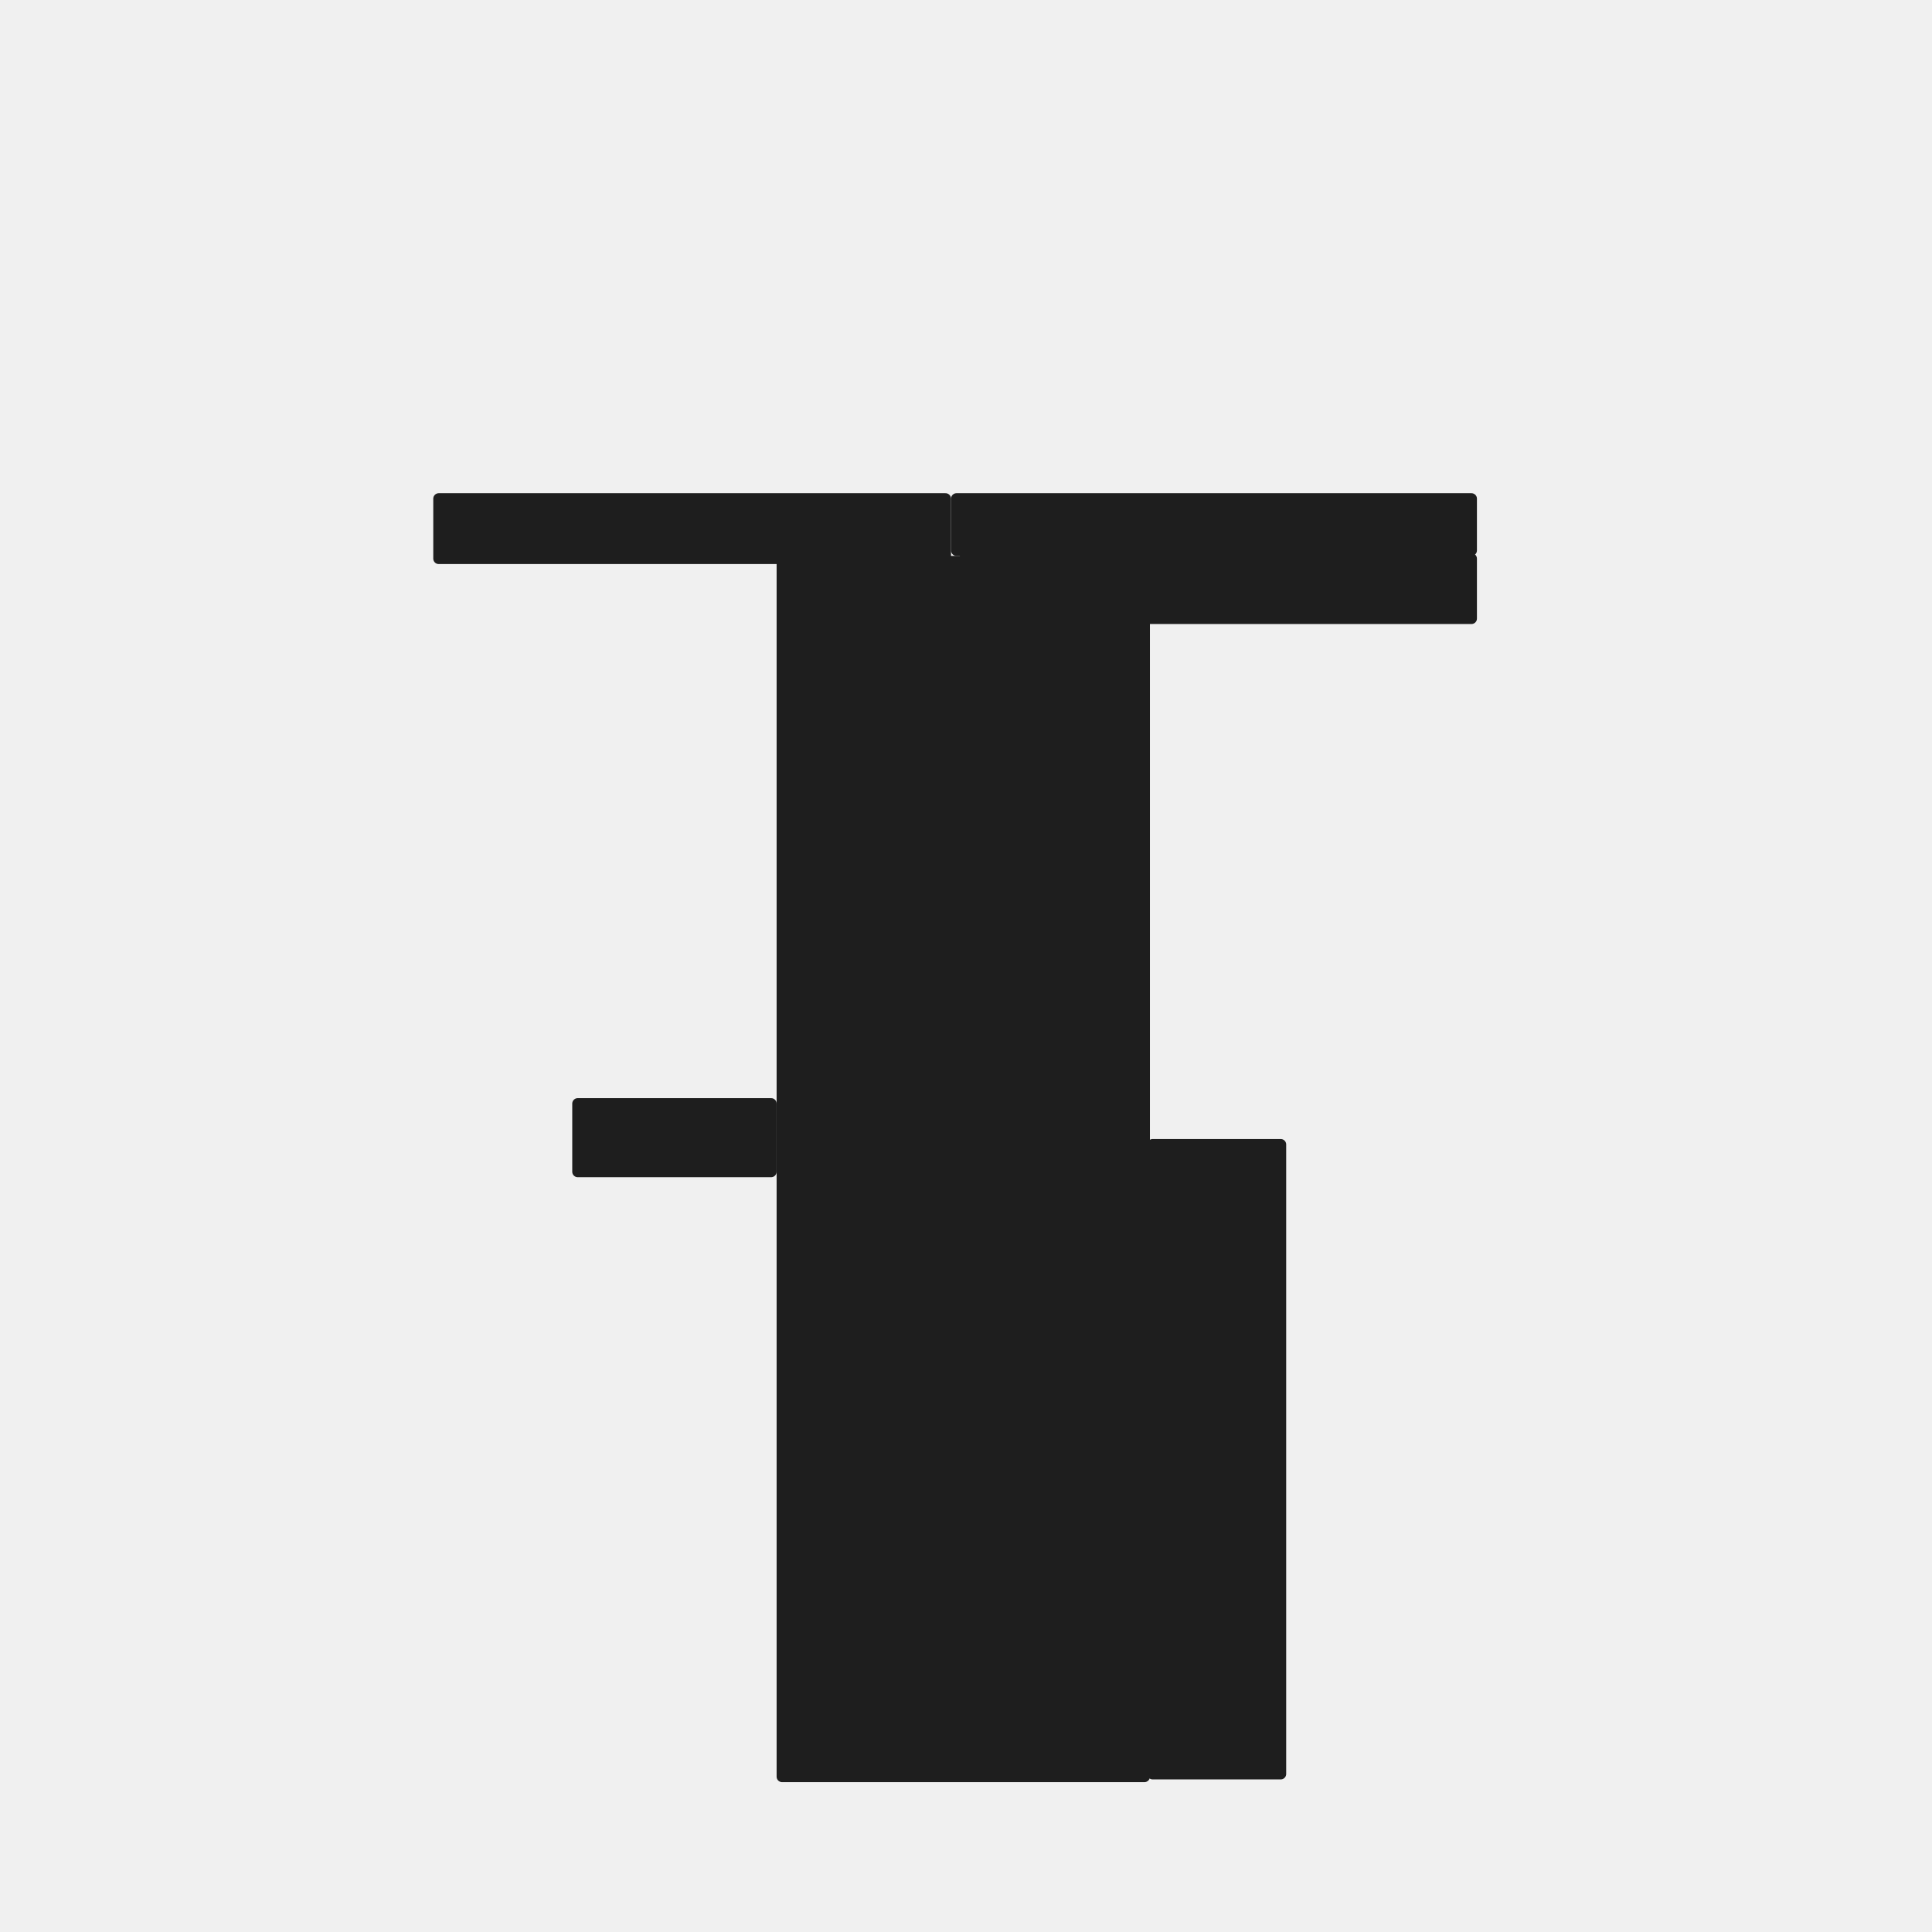
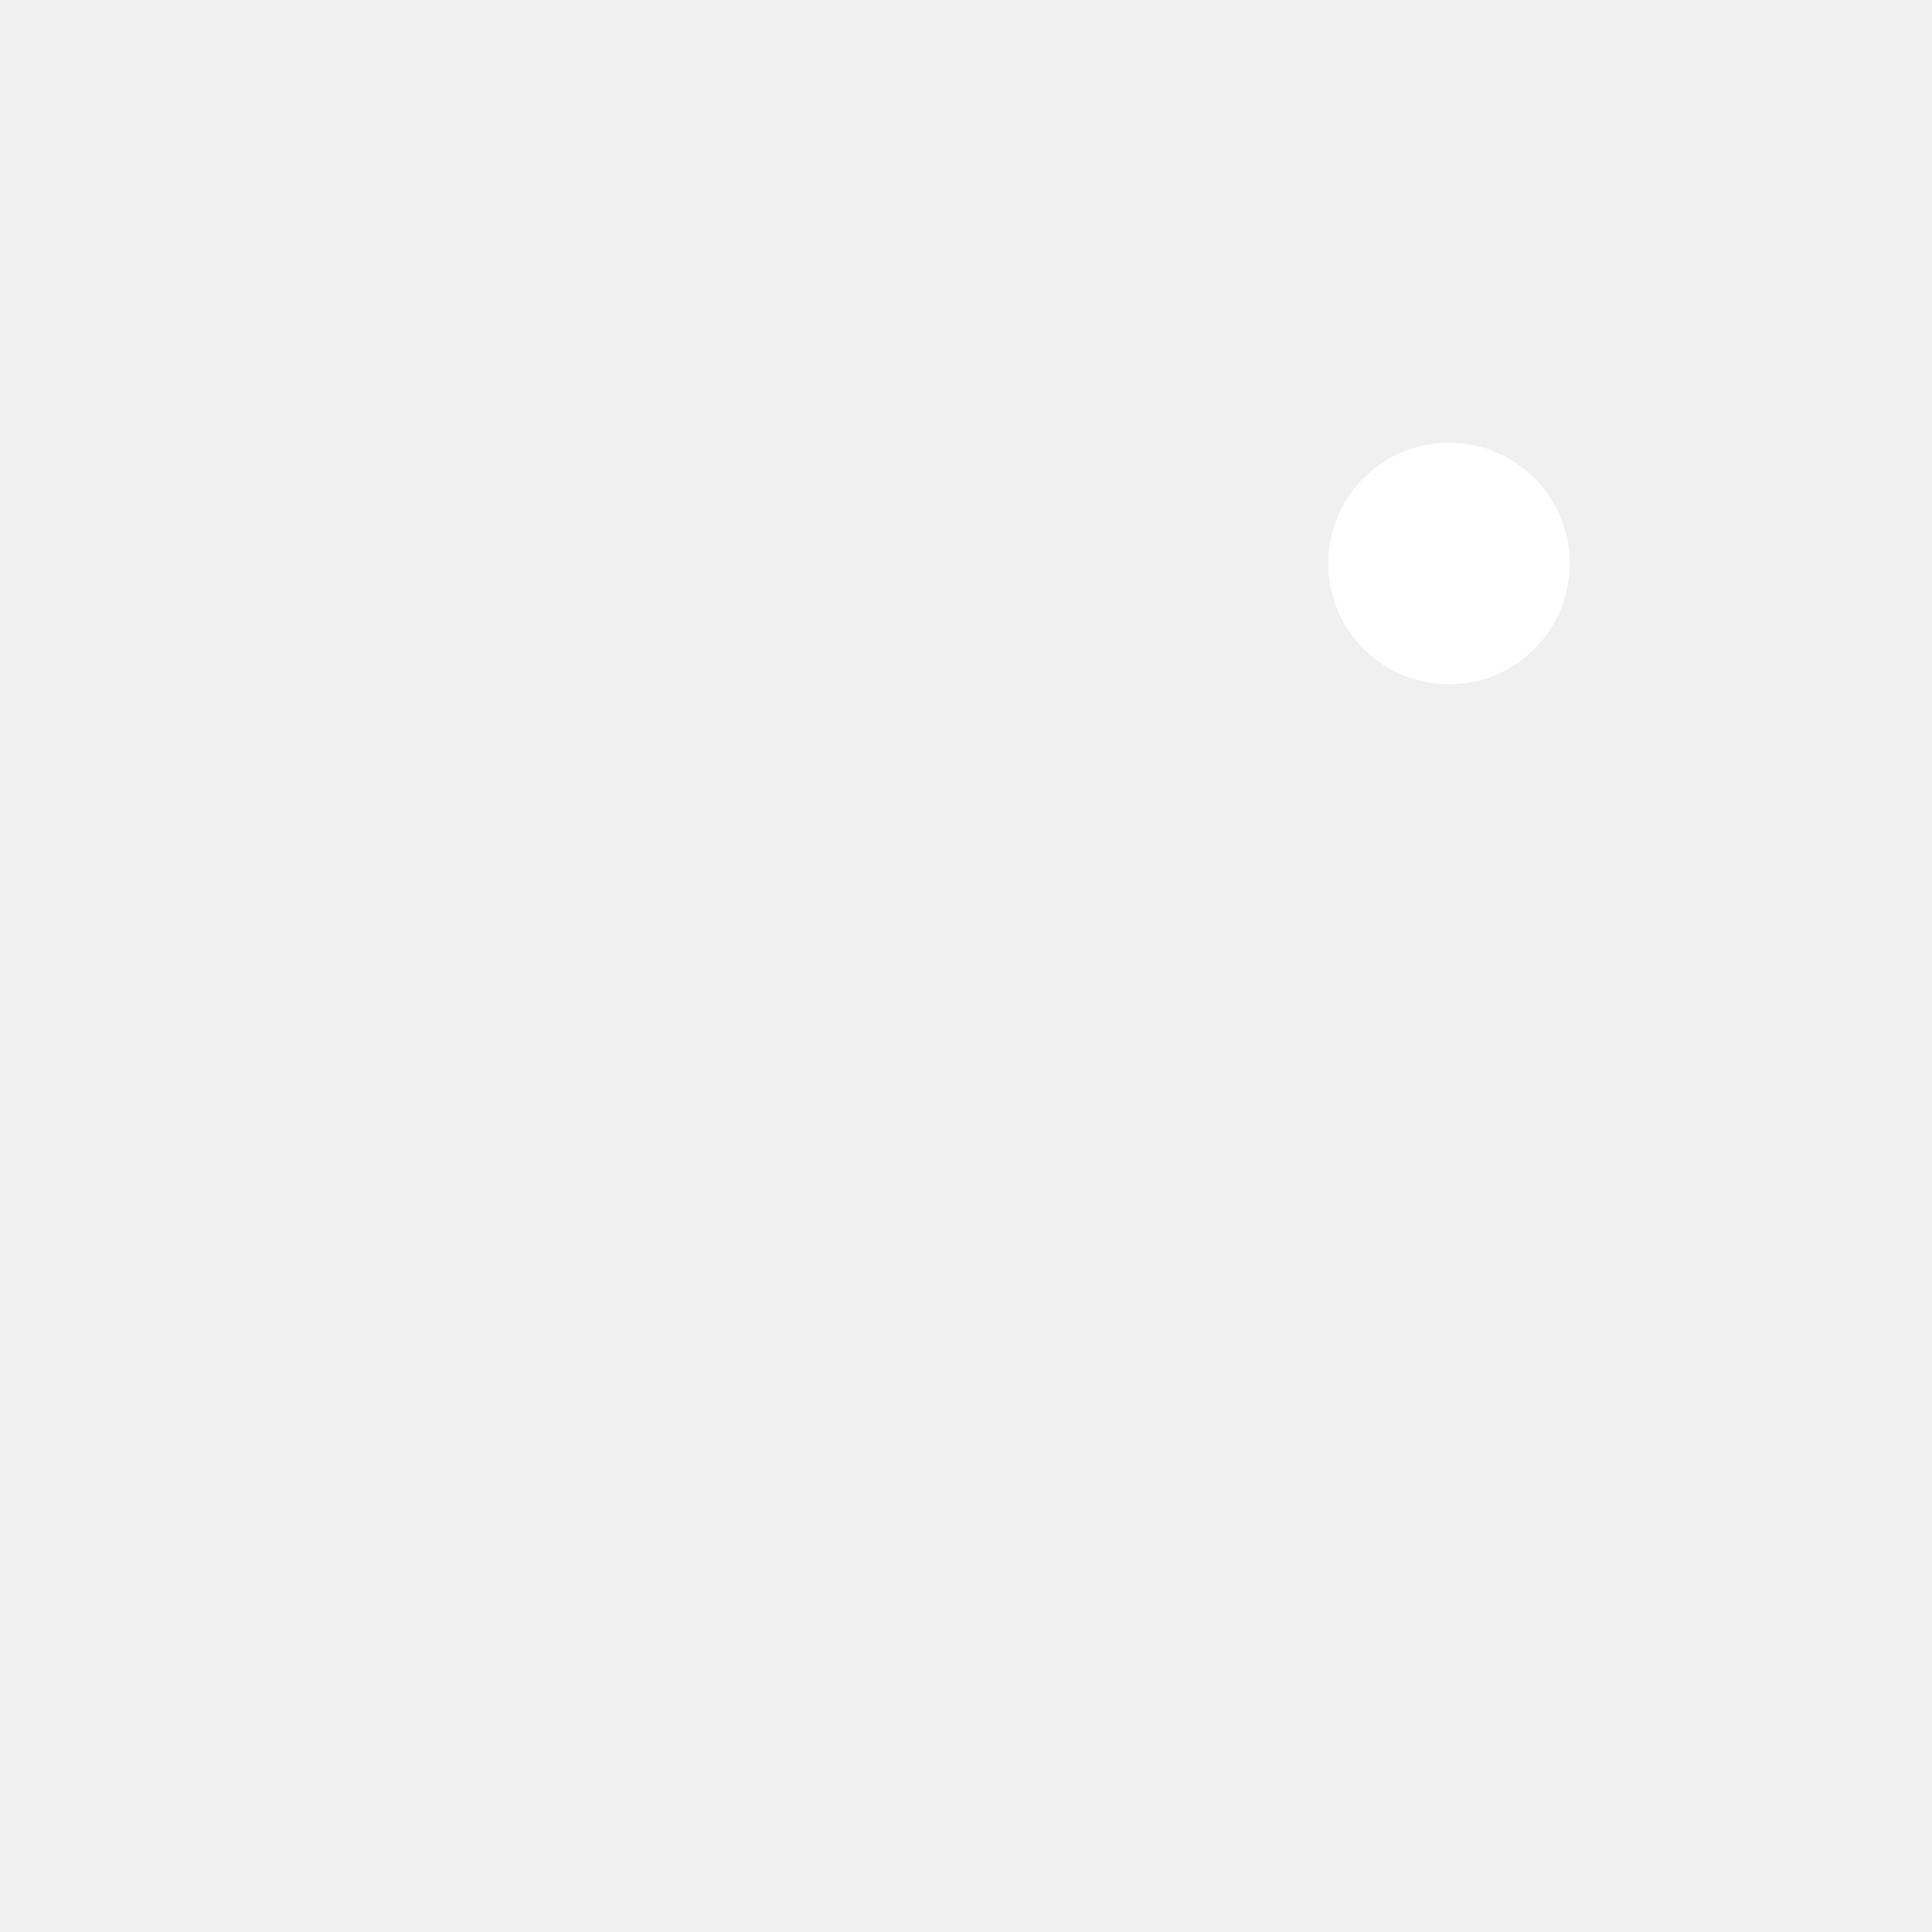
- <svg xmlns="http://www.w3.org/2000/svg" viewBox="0 0 709 709">
+ <svg xmlns="http://www.w3.org/2000/svg" width="32" height="32" viewBox="0 0 24 24">
  <style>
    g {
-       fill: white;
-     }      
+     fill: white;
+     }
    path.a {
-       fill: #1e1e1e;
+     fill: #1e1e1e;
    }
    path:not(.a) { fill: none; }

    @media (prefers-color-scheme: dark) {
-       path:not(.a) { fill: white; }
+     path:not(.a) { fill: white; }
    }
  </style>
-   <path d="M0 0h709v709H0z" />
  <g stroke-linecap="round">
-     <path class="a" d="M161 183h186v22H161" />
-     <path stroke="#1e1e1e" stroke-width="4" d="M161 183h186m-186 0h186m0 0v22m0-22v22m0 0H161m186 0H161m0 0v-22m0 22v-22" />
-   </g>
-   <g stroke-linecap="round">
-     <path class="a" d="M351 183h189v19H351" />
-     <path stroke="#1e1e1e" stroke-width="4" d="M351 183h189m-189 0h189m0 0v19m0-19v19m0 0H351m189 0H351m0 0v-19m0 19v-19" />
-   </g>
-   <g stroke-linecap="round">
-     <path class="a" d="M354 205h186v22H354" />
-     <path stroke="#1e1e1e" stroke-width="4" d="M354 205h186m-186 0h186m0 0v22m0-22v22m0 0H354m186 0H354m0 0v-22m0 22v-22" />
-   </g>
-   <g stroke-linecap="round">
-     <path class="a" d="M287 206h133v446H287" />
-     <path stroke="#1e1e1e" stroke-width="4" d="M287 206h133m-133 0h133m0 0v446m0-446v446m0 0H287m133 0H287m0 0V206m0 446V206" />
-   </g>
-   <g stroke-linecap="round">
-     <path class="a" d="M212 405h71v25h-71" />
-     <path stroke="#1e1e1e" stroke-width="4" d="M212 405h71m-71 0h71m0 0v25m0-25v25m0 0h-71m71 0h-71m0 0v-25m0 25v-25" />
-   </g>
-   <g stroke-linecap="round">
-     <path class="a" d="M423 420h47v231h-47" />
-     <path stroke="#1e1e1e" stroke-width="4" d="M423 420h47m-47 0h47m0 0v231m0-231v231m0 0h-47m47 0h-47m0 0V420m0 231V420" />
+     <circle cx="18" cy="7" r="1.5" />
+     <path d="M5.037 17.5h10.927a.8.8 0 0 0 .655-1.259l-5.464-7.805a.8.8 0 0 0-1.31 0L4.38 16.241a.8.8 0 0 0 .656 1.259Z" />
+     <path d="M10.5 17.5h8.557a.8.8 0 0 0 .678-1.224l-3.557-5.69a.8.8 0 0 0-1.356 0l-.963 1.539" />
  </g>
</svg>
